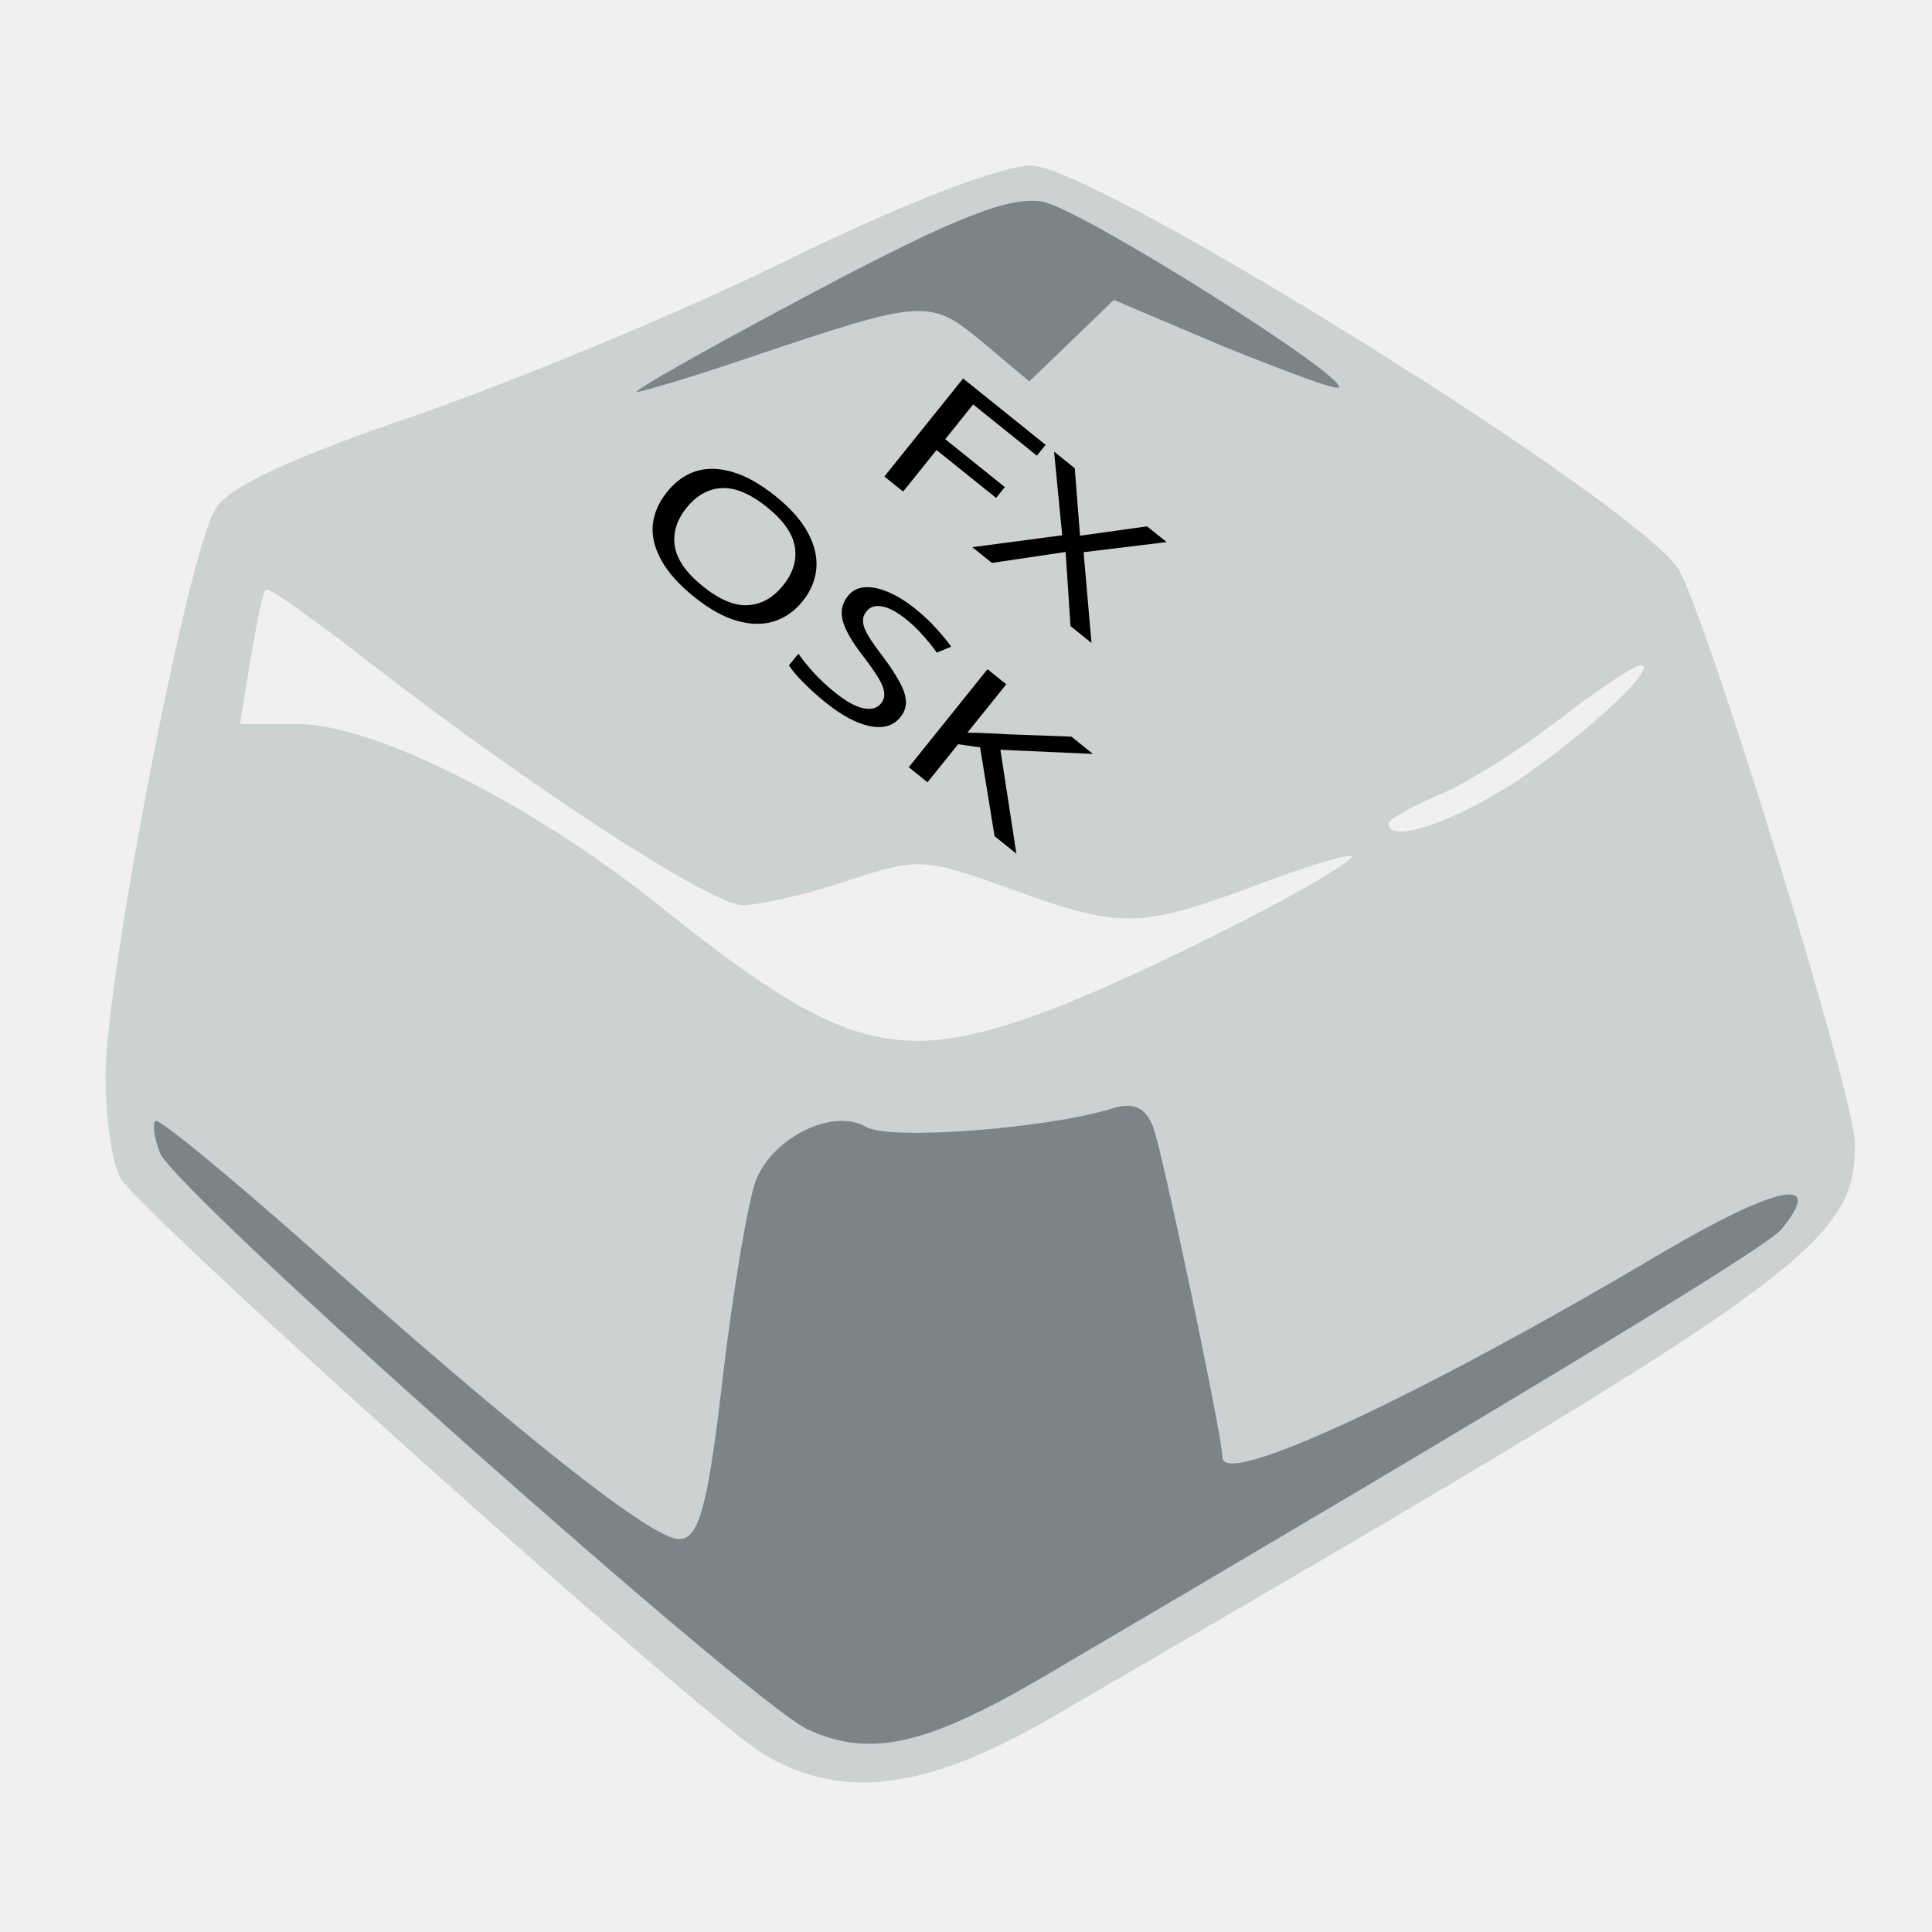
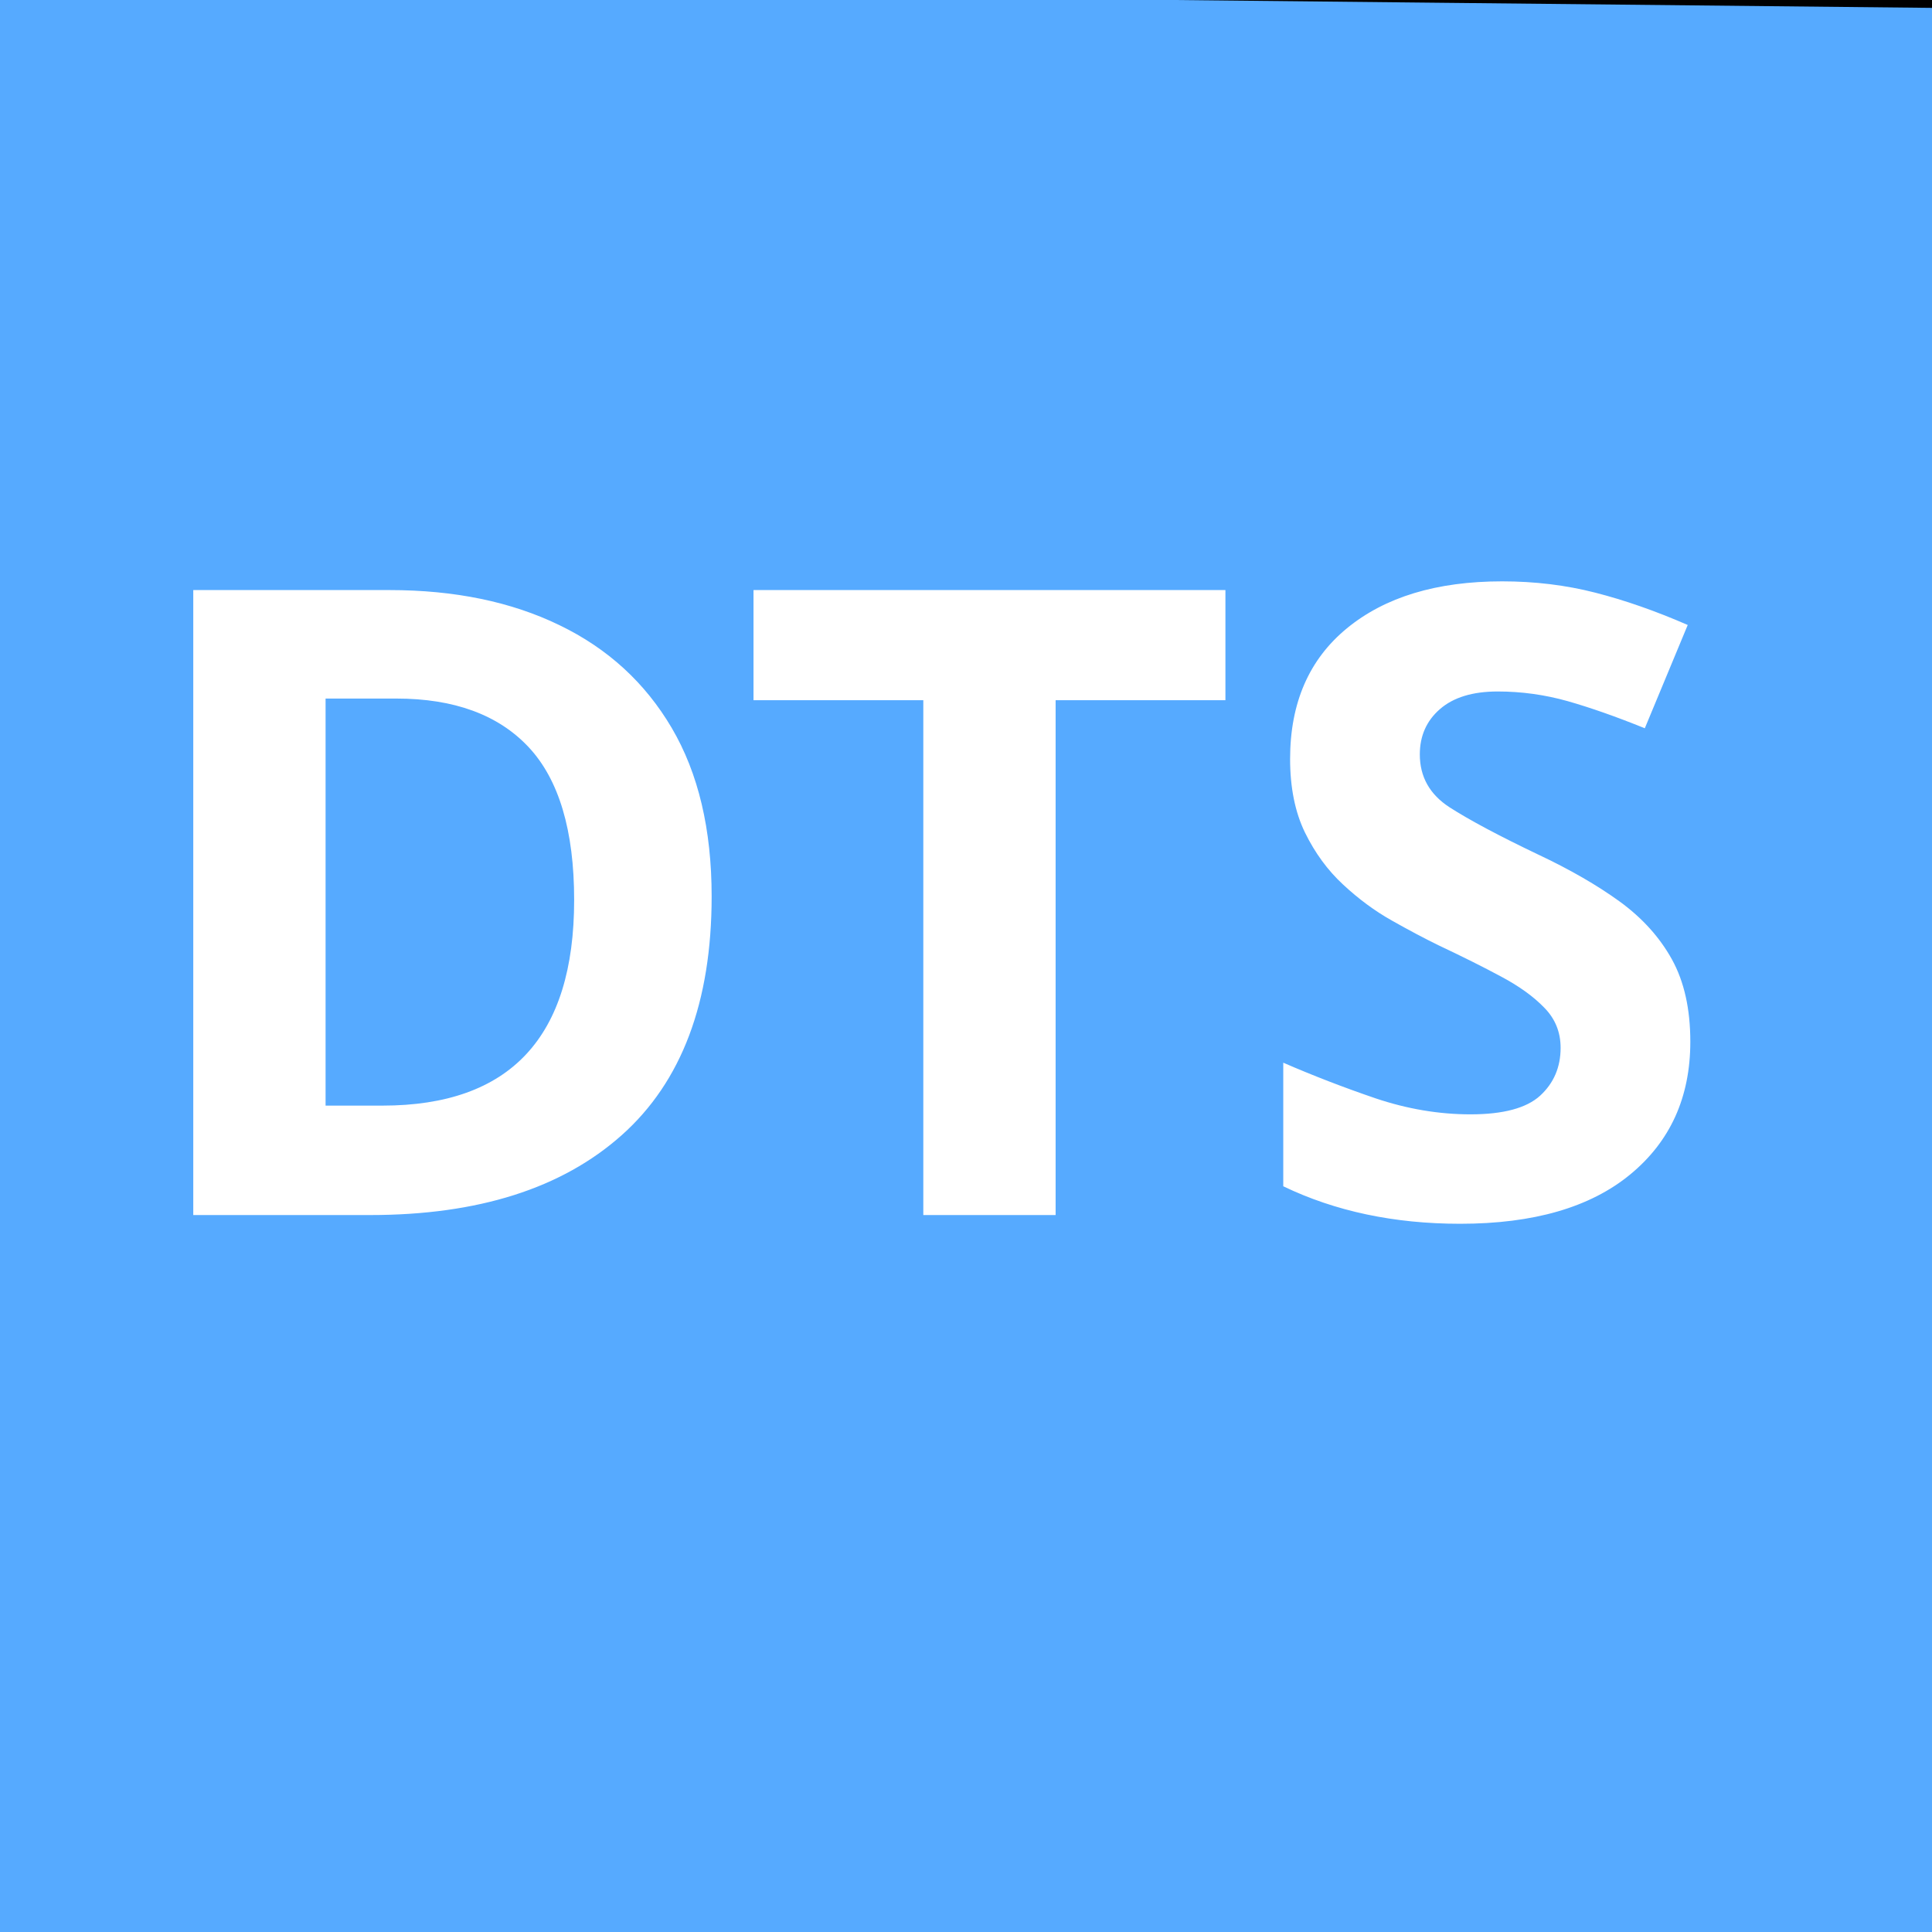
- <svg xmlns="http://www.w3.org/2000/svg" version="1.1" id="svg2" x="0px" y="0px" viewBox="0 0 128 128" style="enable-background:new 0 0 128 128;" xml:space="preserve">
-   <style type="text/css">
- 	.st0{fill:#CCD1D1;}
- 	.st1{fill:#7B8487;}
- 	.st2{font-family:'HelveticaNeueLTCom-MdIt';}
- 	.st3{font-size:11.671px;}
- </style>
-   <g id="layer1" transform="translate(-266.4035,-245.1312)">
-     <path id="path3038" class="st0" d="M316.9,361.3c-4.3-2.7-41.3-35.9-42.5-38.1   c-0.6-1-1-4.1-1-6.8c0-6.5,5.5-34.9,7.3-37.6c1-1.5,5.2-3.4,13.1-6.1c6.4-2.2,17.6-6.8,24.7-10.3c7.7-3.8,14.3-6.3,16.2-6.3   c4.3,0,41,22.9,43,26.9c2.2,4.3,11.6,34.9,11.6,37.9c0,6.7-3.1,8.9-52.5,37.6C327.9,363.8,322.2,364.5,316.9,361.3z M335.8,312.1   c5.7-2.1,18.4-8.5,20.1-10.1c0.5-0.5-2,0.2-5.8,1.6c-8.2,3.1-9.4,3.1-16.8,0.4c-5.6-2-6-2.1-10.8-0.5c-2.7,0.9-5.8,1.6-6.9,1.6   c-2.1,0-14.6-8.2-25-16.3c-3.5-2.7-6.4-4.8-6.6-4.6c-0.2,0.2-0.6,2.3-1,4.6l-0.7,4.3h3.8c5.2,0,16,5.5,24.7,12.6   C322.1,314.7,326,315.8,335.8,312.1L335.8,312.1z M366.4,297.2c4.5-2.9,10.1-8,8.7-8c-0.4,0-2.8,1.6-5.4,3.6s-6.2,4.3-8,5   c-1.8,0.8-3.3,1.6-3.3,1.9C358.4,301,362.2,299.8,366.4,297.2z" />
-     <path id="path3030" class="st1" d="M319.9,359.7c-3.7-1.7-42-35.7-42.9-38.2   c-0.4-1-0.5-1.9-0.3-2.1s4.6,3.4,9.8,8c14.6,13,23.1,19.7,24.9,19.7c1.3,0,1.9-2.1,2.9-10.8c0.7-5.9,1.7-11.8,2.2-13   c1.1-2.8,5.1-4.8,7.3-3.5c1.6,0.9,11.9,0.1,16.2-1.2c1.5-0.5,2.3-0.1,2.8,1.2c0.6,1.5,4.6,20.6,4.6,21.9c0,2,12.8-3.9,29-13.5   c7.8-4.6,11-5.2,8-1.6c-1,1.2-17,10.9-49,29.7C327.7,360.8,324,361.6,319.9,359.7L319.9,359.7z M320.3,264.5   c9.6-5.1,13.1-6.4,15.2-6c2.6,0.5,20.2,11.6,19.6,12.3c-0.2,0.2-3.6-1.1-7.6-2.7l-7.3-3.1l-2.8,2.7l-2.8,2.7l-3.1-2.6   c-3.5-2.9-3.8-2.9-15.4,1c-3.8,1.3-7.2,2.3-7.5,2.3C308.2,271.1,313.5,268.1,320.3,264.5L320.3,264.5z" />
-     <text transform="matrix(1.1698 0.9401 -0.6264 0.7795 323.6788 275.6429)" class="st2 st3">FX </text>
-     <text transform="matrix(1.1698 0.9401 -0.6264 0.7795 307.1362 280.3095)" class="st2 st3">OSK</text>
+ <svg xmlns="http://www.w3.org/2000/svg" width="128" height="128">
+   <g>
+     <rect transform="rotate(0.595294 60.9949 64.9896)" stroke="#000" id="svg_2" height="131.321" width="164.031" y="-0.671" x="-21.02" fill="#56aaff" />
+     <text font-weight="bold" xml:space="preserve" text-anchor="start" font-family="Noto Sans JP" font-size="58" id="svg_1" y="80.5" x="7.586" stroke-width="0" stroke="#000" fill="#ffffff">DTS</text>
  </g>
</svg>
